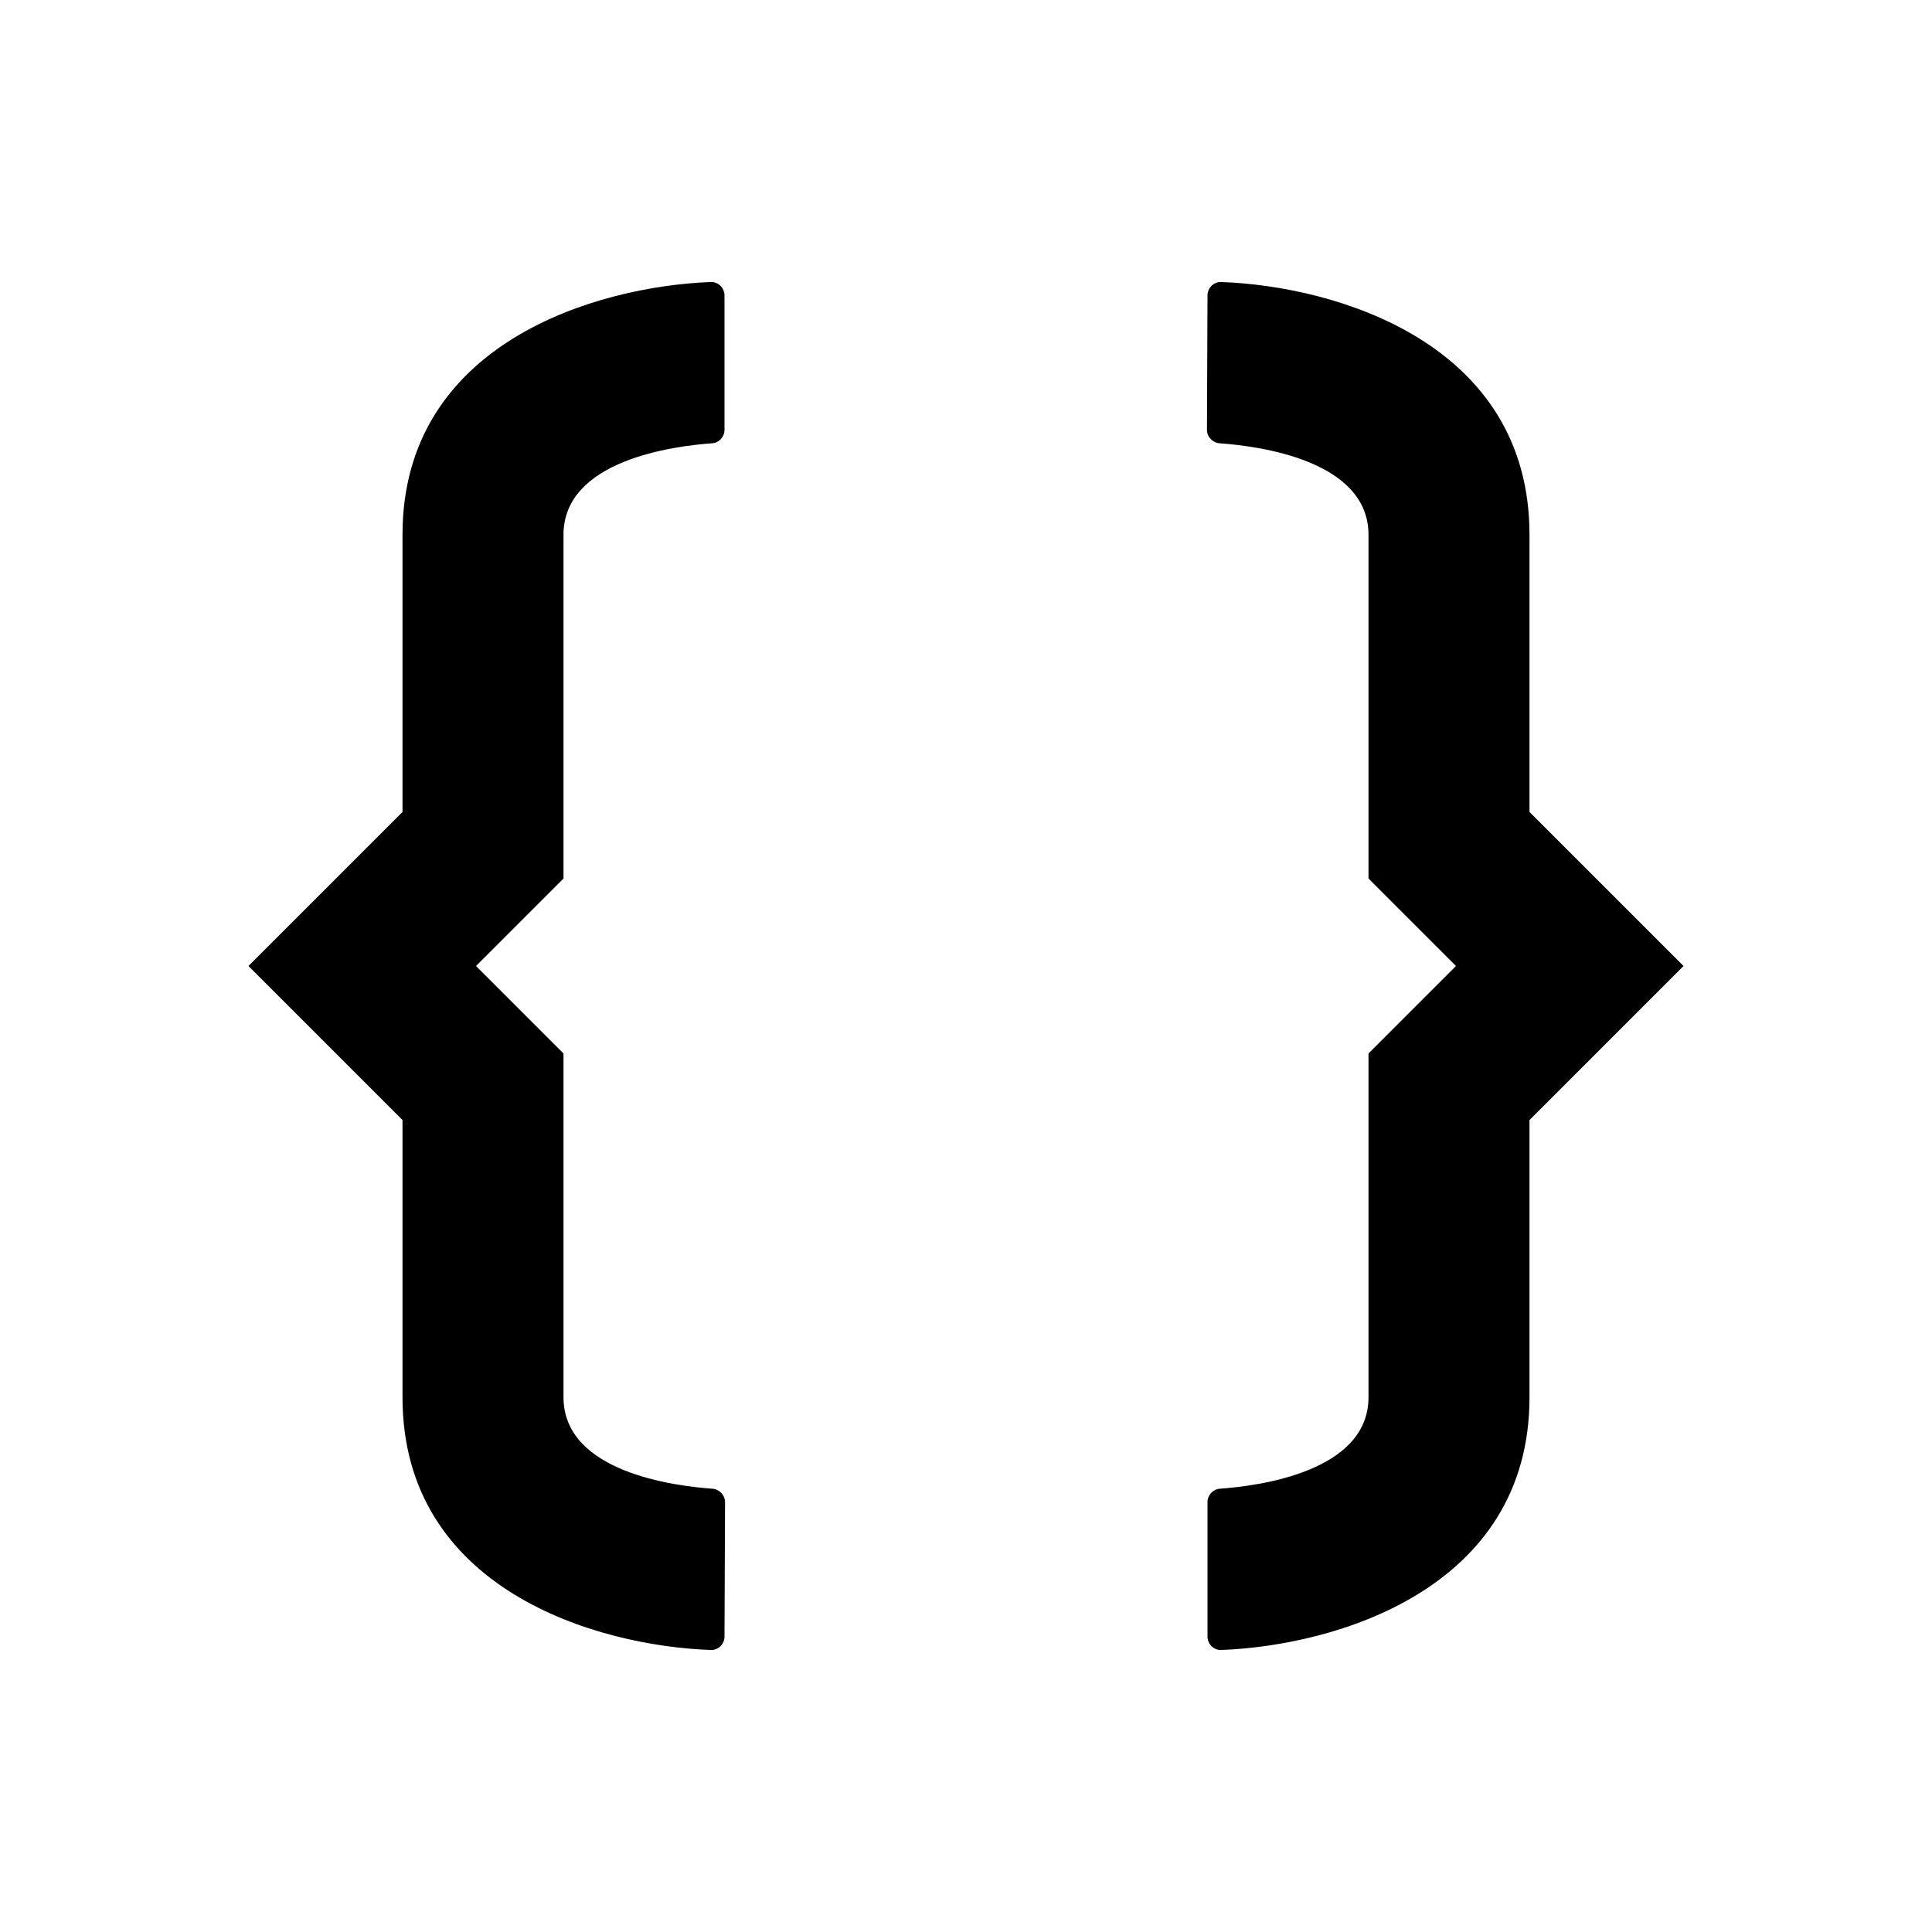
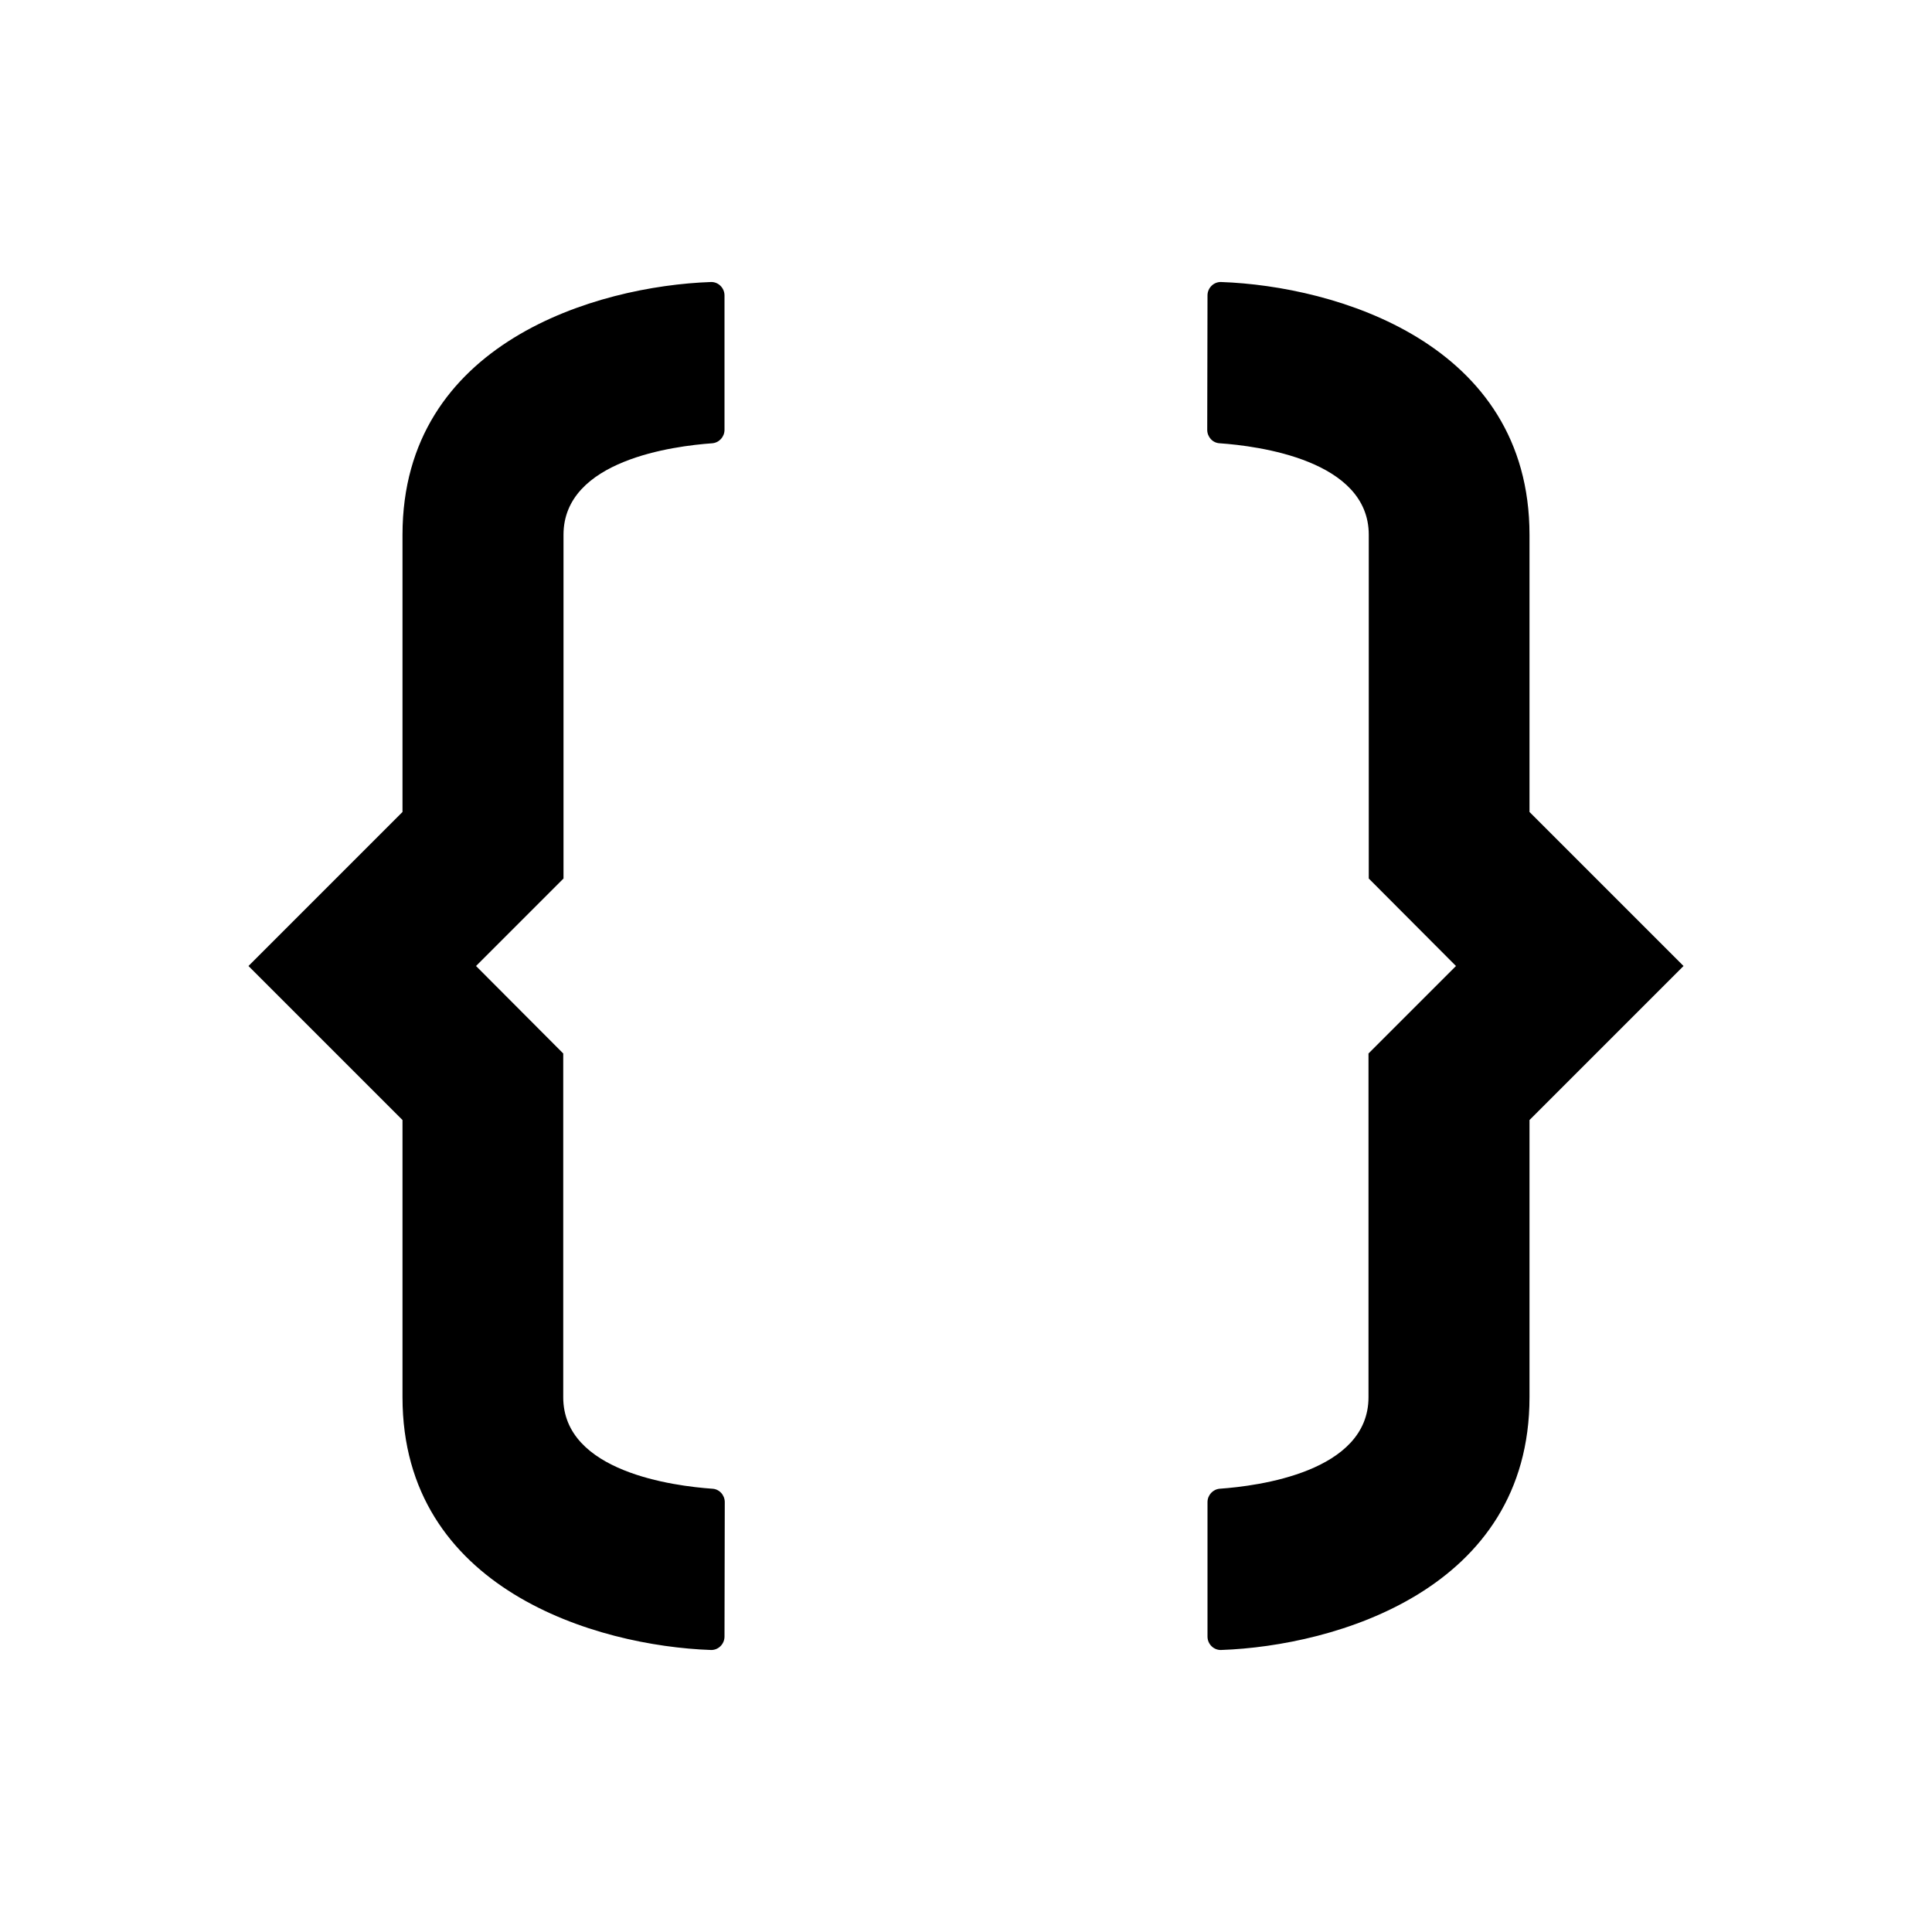
<svg xmlns="http://www.w3.org/2000/svg" version="1.1" id="Layer_1" x="0px" y="0px" viewBox="0 0 72 72" style="enable-background:new 0 0 72 72;" xml:space="preserve">
-   <path d="M27,60.99c0,0.28-0.23,0.51-0.51,0.5C22.24,61.34,15,59.24,15,52.07V41.74L9.26,36L15,30.26V19.93  c0-7.16,7.24-9.26,11.49-9.42c0.28-0.01,0.51,0.22,0.51,0.5v5.01c0,0.26-0.2,0.48-0.46,0.5c-1.41,0.1-5.54,0.62-5.54,3.41v12.81  L17.74,36L21,39.26v12.81c0,2.79,4.13,3.31,5.55,3.41c0.26,0.02,0.47,0.24,0.47,0.5L27,60.99z" />
-   <path d="M45,60.99v-5.01c0-0.26,0.2-0.48,0.46-0.5c1.41-0.1,5.54-0.62,5.54-3.41V39.26L54.26,36L51,32.74V19.93  c0-2.79-4.13-3.31-5.55-3.41c-0.26-0.02-0.47-0.24-0.47-0.5L45,11.01c0-0.28,0.23-0.51,0.51-0.5C49.76,10.66,57,12.76,57,19.93  v10.33L62.74,36L57,41.74v10.33c0,7.16-7.24,9.26-11.49,9.42C45.23,61.5,45,61.27,45,60.99z" />
+   <g>
+     <path d="M15,41.74v10.33c0,7.16,7.24,9.27,11.49,9.42c0.28,0.01,0.51-0.22,0.51-0.5l0.01-5.01c0-0.26-0.2-0.49-0.47-0.5   c-1.41-0.1-5.55-0.62-5.55-3.41V39.26L17.74,36L21,32.74V19.93c0-2.79,4.13-3.31,5.54-3.41C26.8,16.5,27,16.28,27,16.02v-5.01   c0-0.28-0.23-0.51-0.51-0.5C22.24,10.66,15,12.76,15,19.93v10.33L9.26,36L15,41.74z" />
+     <path d="M57,19.93c0-7.16-7.24-9.27-11.49-9.42C45.23,10.5,45,10.73,45,11.01l-0.01,5.01c0,0.26,0.2,0.49,0.47,0.5   c1.41,0.1,5.55,0.62,5.55,3.41v12.81L54.26,36L51,39.26v12.81c0,2.79-4.13,3.31-5.54,3.41C45.2,55.5,45,55.72,45,55.98v5.01   c0,0.28,0.23,0.51,0.51,0.5C49.76,61.34,57,59.24,57,52.07V41.74L62.74,36L57,30.26V19.93z" />
+   </g>
</svg>
